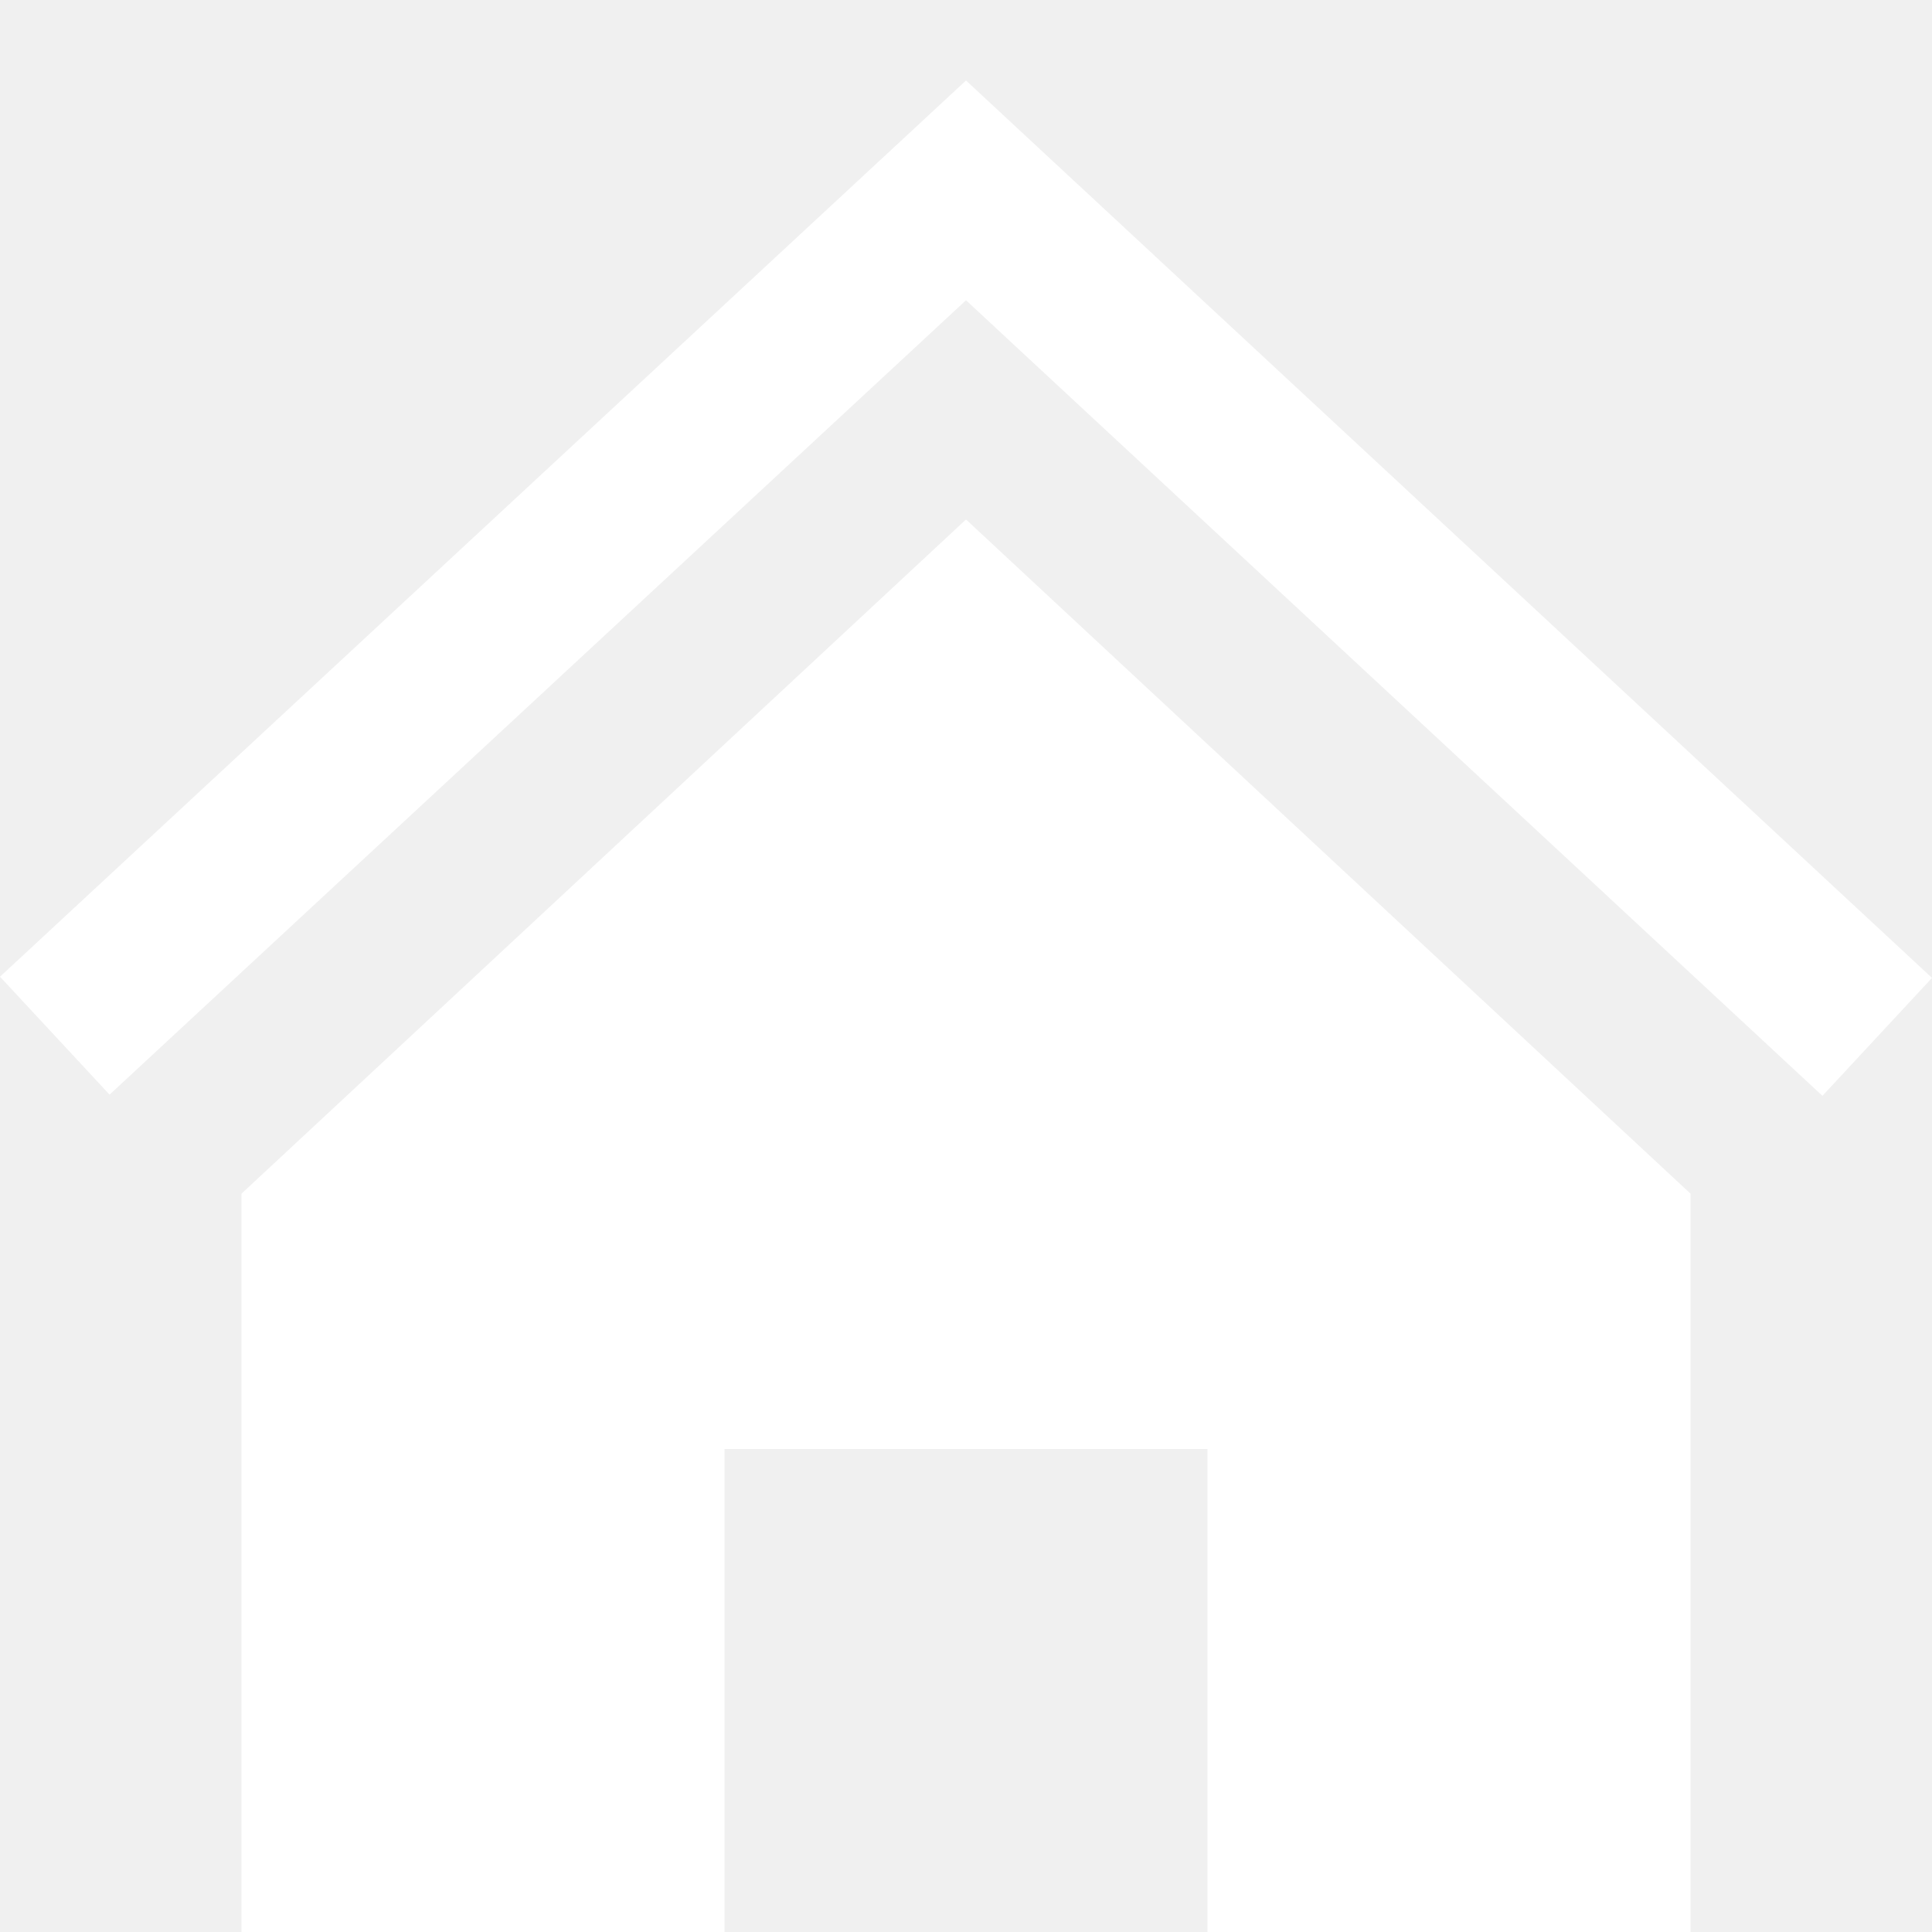
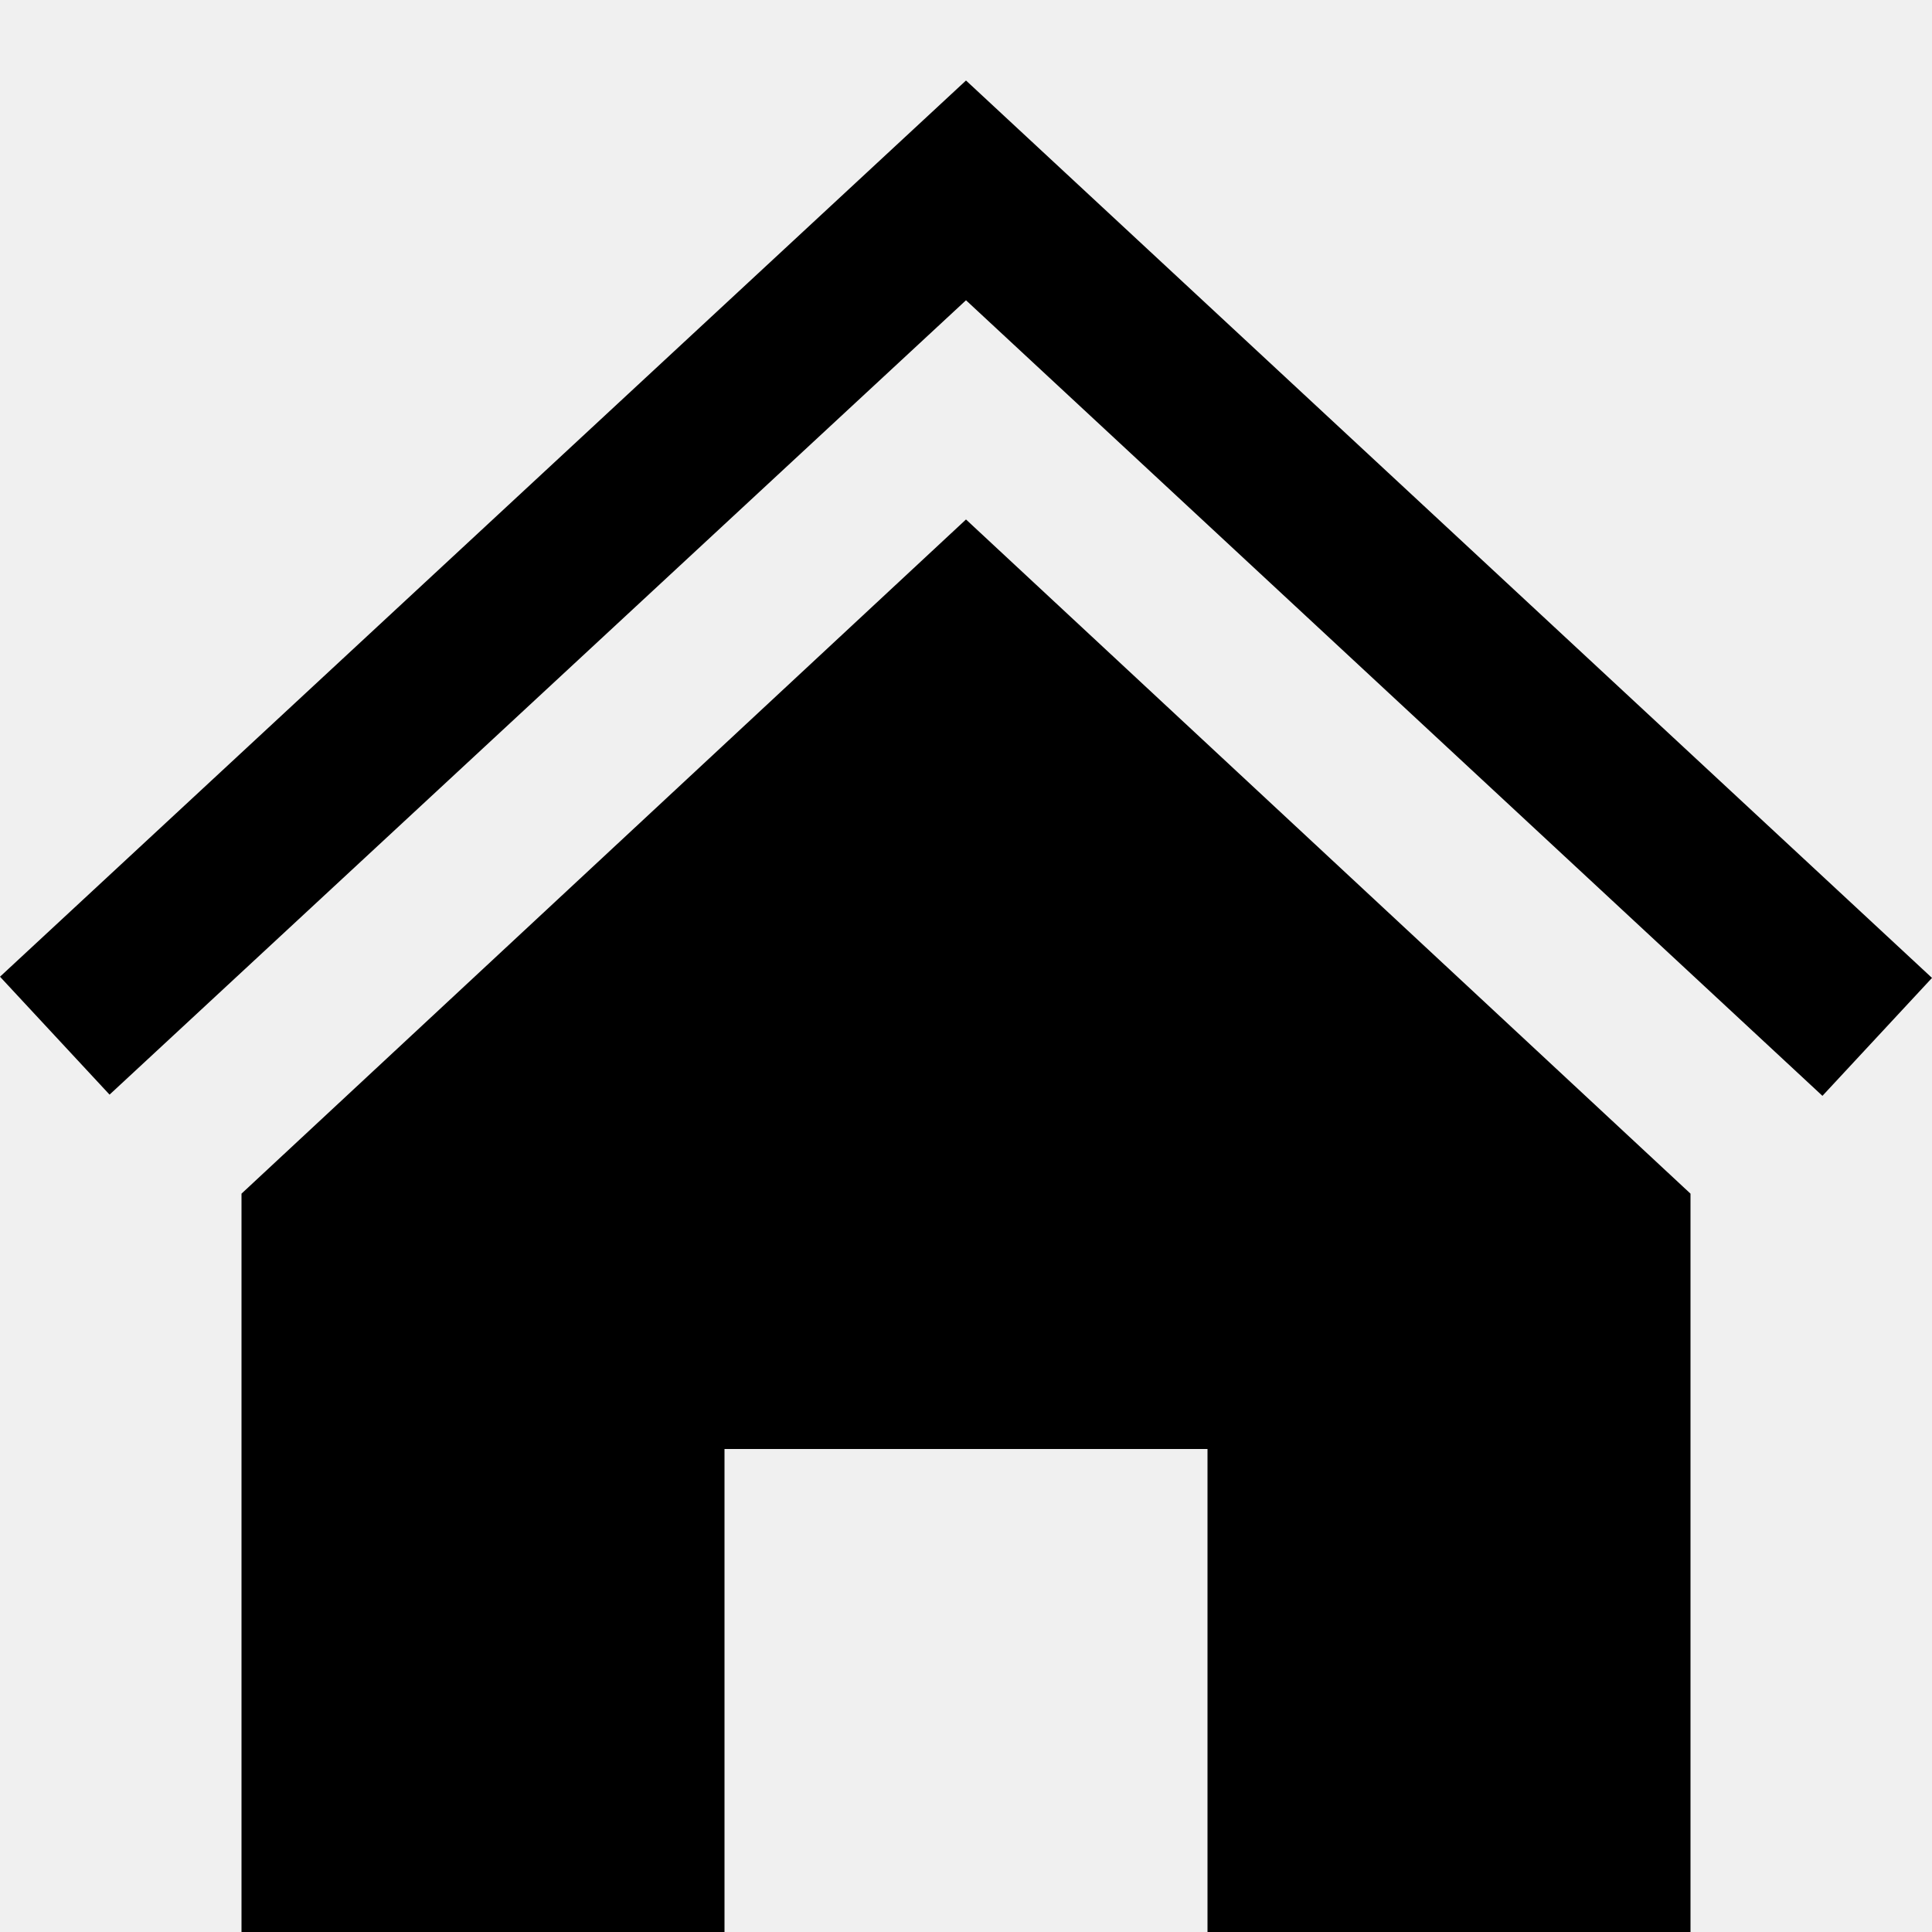
<svg xmlns="http://www.w3.org/2000/svg" version="1.1" id="Layer_1" x="0px" y="0px" width="24px" height="24px" viewBox="0 0 24 24" enable-background="new 0 0 24 24" xml:space="preserve">
-   <path fill="#FFFFFF" d="M12,6.453l9,8.375V24h-6v-6H9v6H3v-9.172L12,6.453z M24,12.148L12,1L0,12.133l1.361,1.465L12,3.73  l10.639,9.883L24,12.148z" />
+   <path d="M12,6.453l9,8.375V24h-6v-6H9v6H3v-9.172L12,6.453z M24,12.148L12,1L0,12.133l1.361,1.465L12,3.73l10.639,9.883L24,12.148z" />
</svg>
